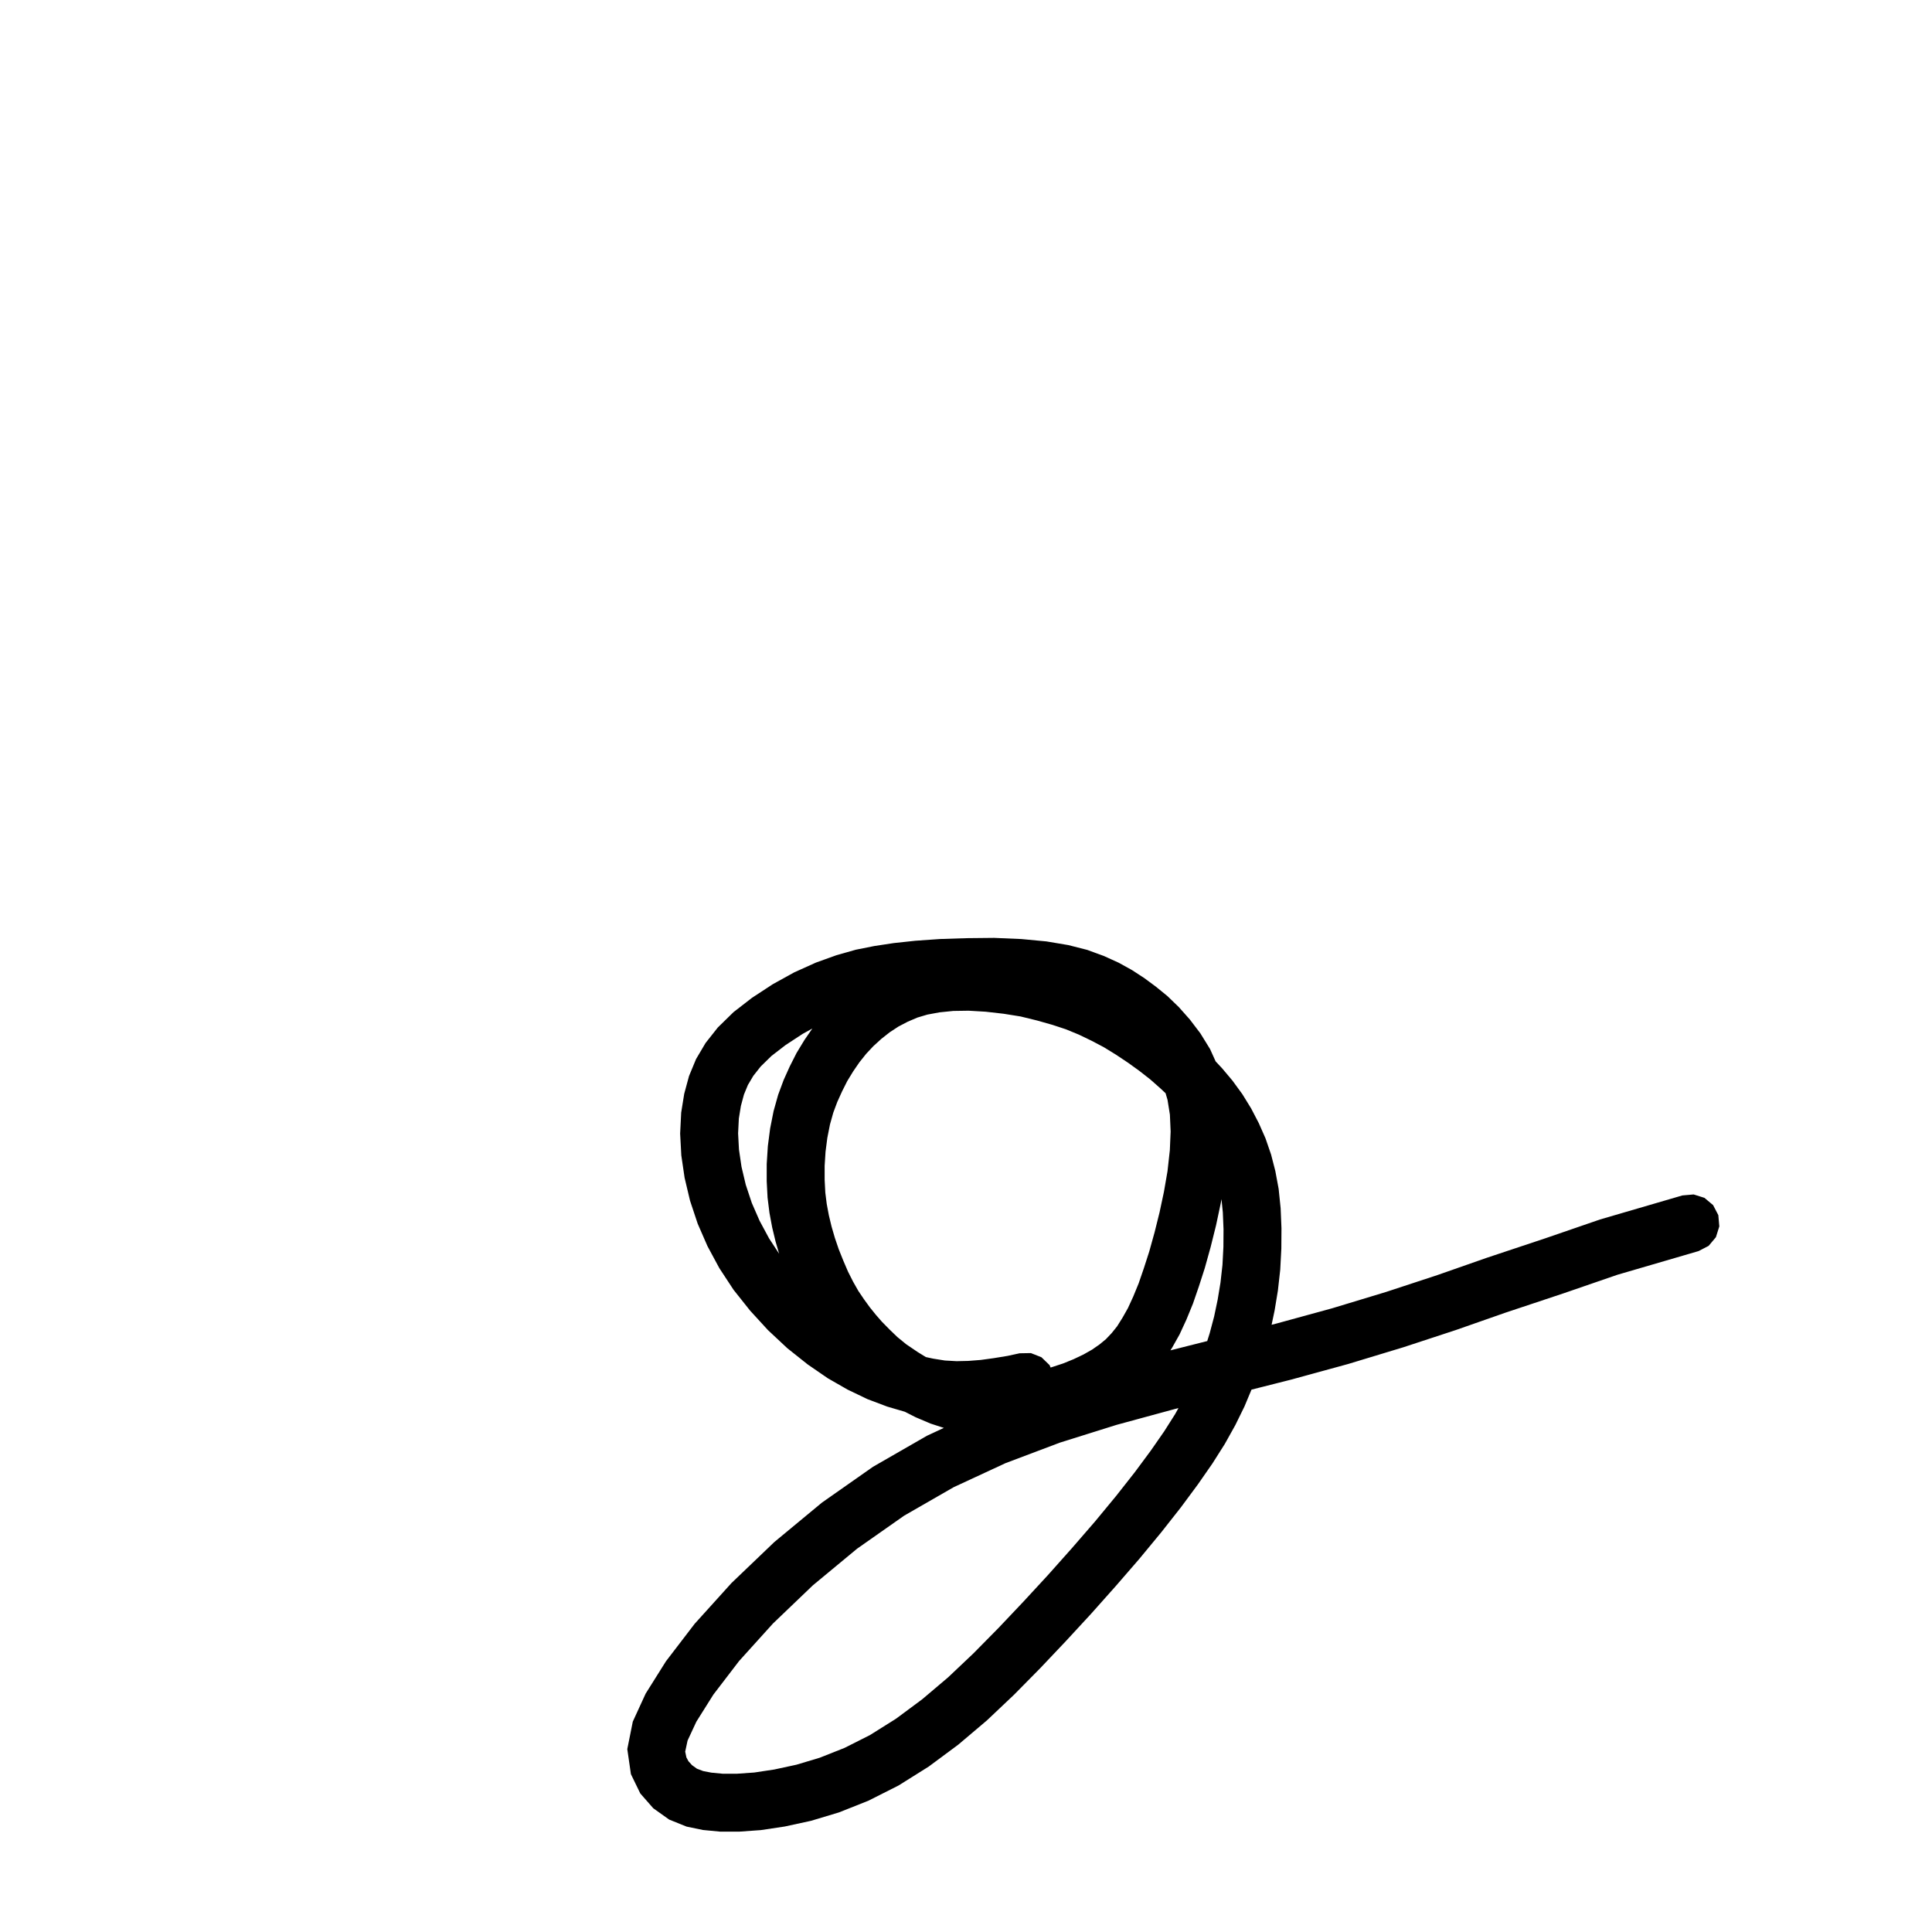
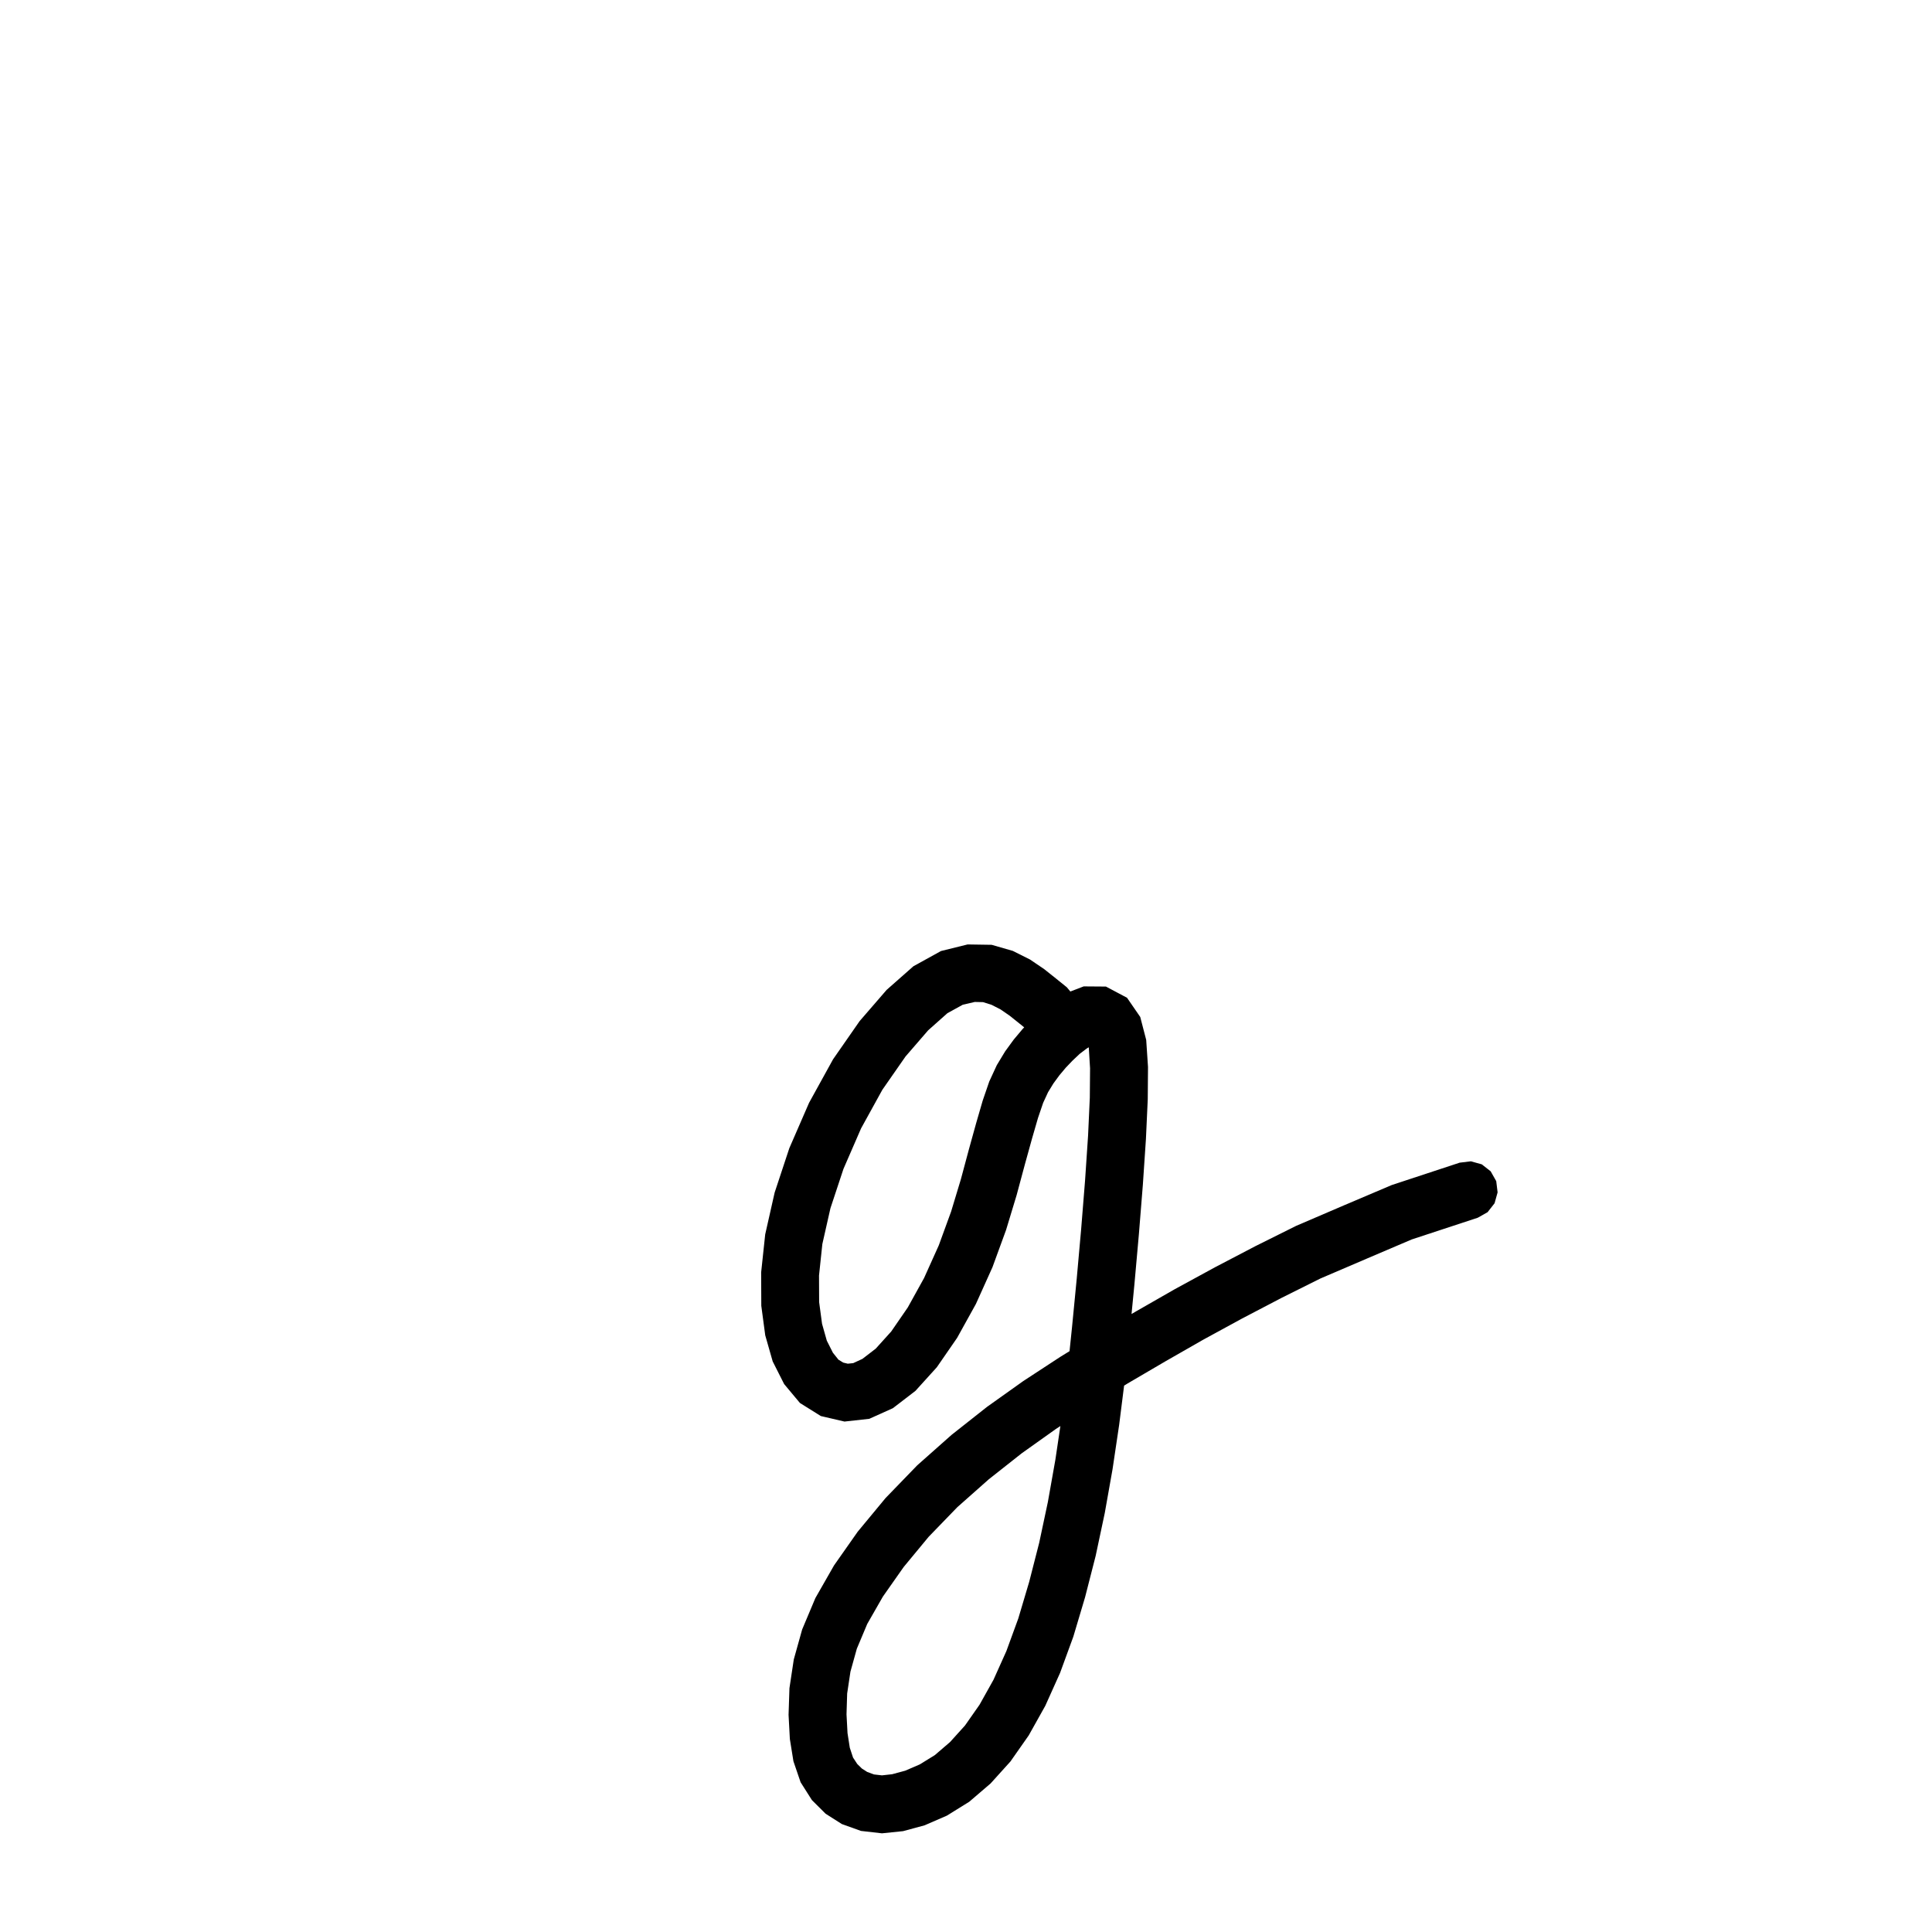
<svg xmlns="http://www.w3.org/2000/svg" viewBox="0 0 300 300" width="300" height="300">
-   <path d="M 158.323 210.137 L 156.471 210.54 L 154.283 210.898 L 152.285 211.172 L 150.33 211.323 L 148.53 211.362 L 146.711 211.258 L 144.892 210.968 L 142.804 210.517 L 140.639 209.885 L 138.253 208.988 L 135.813 207.816 L 133.355 206.41 L 130.774 204.635 L 128.132 202.534 L 125.646 200.209 L 123.323 197.672 L 121.195 195.002 L 119.423 192.3 L 117.947 189.558 L 116.741 186.795 L 115.801 183.966 L 115.142 181.183 L 114.747 178.502 L 114.612 175.99 L 114.727 173.683 L 115.045 171.73 L 115.519 169.963 L 116.129 168.484 L 116.974 167.057 L 118.121 165.603 L 119.786 163.972 L 121.991 162.271 L 124.652 160.531 L 127.365 159.032 L 130.08 157.81 L 132.632 156.897 L 135.015 156.218 L 137.311 155.765 L 139.934 155.367 L 142.932 155.044 L 146.417 154.799 L 150.273 154.676 L 154.232 154.633 L 158.007 154.795 L 161.349 155.11 L 164.069 155.567 L 166.186 156.103 L 168.014 156.779 L 169.673 157.534 L 171.149 158.352 L 172.535 159.258 L 173.966 160.318 L 175.313 161.408 L 176.548 162.606 L 177.806 164.024 L 178.975 165.554 L 179.954 167.127 L 180.709 168.789 L 181.293 170.786 L 181.661 173.076 L 181.776 175.706 L 181.652 178.605 L 181.288 181.875 L 180.733 185.075 L 180.056 188.25 L 179.28 191.366 L 178.451 194.346 L 177.625 196.906 L 176.813 199.271 L 175.971 201.325 L 175.14 203.131 L 174.299 204.62 L 173.466 205.947 L 172.621 207.002 L 171.719 207.953 L 170.73 208.767 L 169.577 209.568 L 168.233 210.329 L 166.7 211.058 L 165.069 211.721 L 163.316 212.295 L 161.549 212.828 L 159.867 213.188 L 158.166 213.446 L 156.469 213.594 L 154.823 213.67 L 153.252 213.632 L 151.704 213.521 L 150.306 213.346 L 149.104 213.099 L 147.682 212.635 L 145.979 211.91 L 144.352 211.084 L 142.494 209.942 L 140.72 208.74 L 139.336 207.609 L 138.145 206.461 L 136.932 205.226 L 136.001 204.16 L 135.062 202.993 L 134.149 201.736 L 133.283 200.454 L 132.473 199.026 L 131.676 197.45 L 130.946 195.748 L 130.24 193.986 L 129.639 192.225 L 129.125 190.458 L 128.704 188.708 L 128.374 186.946 L 128.154 185.195 L 128.051 183.205 L 128.05 181.025 L 128.19 178.832 L 128.467 176.688 L 128.878 174.607 L 129.393 172.772 L 130.005 171.128 L 130.752 169.477 L 131.553 167.883 L 132.464 166.388 L 133.445 164.957 L 134.496 163.639 L 135.614 162.446 L 136.863 161.307 L 138.157 160.289 L 139.51 159.402 L 140.949 158.65 L 142.462 158.004 L 143.998 157.547 L 145.876 157.198 L 148.025 156.978 L 150.411 156.942 L 153.047 157.097 L 155.844 157.415 L 158.485 157.838 L 161.034 158.463 L 163.428 159.141 L 165.509 159.827 L 167.533 160.66 L 169.469 161.593 L 171.378 162.596 L 173.272 163.76 L 175.186 165.036 L 176.939 166.302 L 178.625 167.622 L 180.168 168.985 L 181.649 170.373 L 183.03 171.852 L 184.294 173.351 L 185.441 174.922 L 186.447 176.557 L 187.353 178.298 L 188.126 180.041 L 188.756 181.875 L 189.243 183.772 L 189.637 185.876 L 189.88 188.255 L 189.987 190.878 L 189.969 193.619 L 189.824 196.421 L 189.516 199.166 L 189.077 201.818 L 188.53 204.428 L 187.836 207.037 L 187.01 209.662 L 186.074 212.207 L 185.041 214.684 L 183.85 217.107 L 182.471 219.585 L 180.774 222.261 L 178.696 225.25 L 176.208 228.608 L 173.321 232.278 L 170.033 236.259 L 166.455 240.387 L 162.732 244.568 L 158.91 248.709 L 155.034 252.802 L 151.154 256.735 L 147.235 260.446 L 143.196 263.866 L 139.129 266.884 L 135.092 269.419 L 131.135 271.414 L 127.297 272.935 L 123.665 274.025 L 120.227 274.768 L 117.126 275.235 L 114.44 275.423 L 112.226 275.424 L 110.442 275.253 L 109.187 275.009 L 108.219 274.643 L 107.456 274.093 L 106.906 273.486 L 106.585 272.891 L 106.397 271.993 L 106.767 270.271 L 108.126 267.35 L 110.773 263.136 L 114.765 257.922 L 120.025 252.1 L 126.227 246.164 L 133.091 240.478 L 140.397 235.351 L 148.084 230.932 L 156.143 227.194 L 164.593 224.006 L 173.389 221.249 L 182.385 218.802 L 191.485 216.503 L 200.488 214.226 L 209.332 211.803 L 217.906 209.205 L 226.07 206.524 L 233.774 203.827 L 242.883 200.794 L 251.146 197.947 L 263.761 194.266 L 265.318 193.455 L 266.446 192.109 L 266.973 190.434 L 266.82 188.685 L 266.008 187.128 L 264.663 186 L 262.988 185.473 L 261.239 185.627 L 248.46 189.357 L 239.998 192.269 L 230.871 195.308 L 223.18 198 L 215.199 200.622 L 206.839 203.155 L 198.196 205.522 L 189.279 207.778 L 180.102 210.097 L 170.861 212.611 L 161.657 215.498 L 152.659 218.896 L 143.943 222.941 L 135.564 227.759 L 127.633 233.322 L 120.246 239.439 L 113.58 245.818 L 107.867 252.142 L 103.411 257.96 L 100.256 262.984 L 98.26 267.332 L 97.406 271.597 L 97.968 275.488 L 99.423 278.485 L 101.439 280.786 L 103.913 282.546 L 106.616 283.634 L 109.15 284.159 L 111.827 284.416 L 114.783 284.417 L 118.137 284.178 L 121.865 283.618 L 125.927 282.736 L 130.269 281.431 L 134.838 279.617 L 139.527 277.25 L 144.213 274.311 L 148.791 270.915 L 153.239 267.151 L 157.452 263.164 L 161.505 259.057 L 165.485 254.855 L 169.4 250.614 L 173.216 246.328 L 176.902 242.074 L 180.324 237.93 L 183.358 234.074 L 186.002 230.505 L 188.265 227.25 L 190.2 224.195 L 191.821 221.286 L 193.235 218.406 L 194.452 215.495 L 195.529 212.566 L 196.48 209.546 L 197.286 206.51 L 197.923 203.476 L 198.431 200.398 L 198.794 197.155 L 198.965 193.886 L 198.986 190.725 L 198.857 187.618 L 198.547 184.608 L 198.033 181.837 L 197.376 179.287 L 196.506 176.759 L 195.463 174.397 L 194.277 172.118 L 192.914 169.905 L 191.377 167.798 L 189.76 165.876 L 188.022 164.019 L 186.227 162.329 L 184.375 160.698 L 182.351 159.111 L 180.314 157.64 L 178.122 156.179 L 175.833 154.776 L 173.518 153.556 L 171.191 152.437 L 168.635 151.388 L 166.059 150.534 L 163.322 149.759 L 160.265 149.015 L 157.064 148.498 L 153.821 148.131 L 150.615 147.944 L 147.515 147.993 L 144.61 148.287 L 141.91 148.793 L 139.419 149.534 L 137.104 150.512 L 134.951 151.642 L 132.909 152.978 L 131.045 154.44 L 129.294 156.038 L 127.688 157.753 L 126.213 159.6 L 124.905 161.504 L 123.684 163.516 L 122.63 165.599 L 121.679 167.712 L 120.83 170.002 L 120.122 172.529 L 119.585 175.237 L 119.231 177.969 L 119.055 180.736 L 119.054 183.431 L 119.188 185.974 L 119.481 188.328 L 119.902 190.586 L 120.427 192.77 L 121.058 194.937 L 121.8 197.111 L 122.633 199.197 L 123.521 201.258 L 124.54 203.275 L 125.625 205.182 L 126.772 206.893 L 127.912 208.459 L 129.104 209.943 L 130.344 211.357 L 131.816 212.859 L 133.388 214.363 L 135.359 215.969 L 137.611 217.503 L 139.937 218.927 L 142.179 220.068 L 144.502 221.054 L 146.751 221.786 L 148.826 222.224 L 150.822 222.477 L 152.827 222.622 L 154.927 222.67 L 157.071 222.574 L 159.242 222.381 L 161.489 222.04 L 163.793 221.544 L 166.013 220.881 L 168.168 220.171 L 170.326 219.295 L 172.385 218.314 L 174.357 217.193 L 176.165 215.941 L 177.86 214.532 L 179.405 212.917 L 180.81 211.15 L 182.03 209.227 L 183.163 207.209 L 184.226 204.909 L 185.24 202.431 L 186.164 199.749 L 187.075 196.921 L 187.983 193.658 L 188.826 190.274 L 189.57 186.778 L 190.199 183.136 L 190.624 179.308 L 190.776 175.706 L 190.616 172.178 L 190.076 168.824 L 189.159 165.69 L 187.901 162.903 L 186.393 160.457 L 184.76 158.31 L 183.058 156.392 L 181.292 154.682 L 179.482 153.206 L 177.676 151.871 L 175.786 150.639 L 173.709 149.49 L 171.42 148.449 L 168.827 147.5 L 165.891 146.753 L 162.493 146.183 L 158.612 145.815 L 154.374 145.634 L 150.083 145.678 L 145.964 145.811 L 142.146 146.079 L 138.789 146.44 L 135.768 146.898 L 132.893 147.471 L 129.868 148.331 L 126.696 149.471 L 123.333 150.986 L 120.006 152.822 L 116.785 154.93 L 113.899 157.164 L 111.458 159.553 L 109.565 161.947 L 108.082 164.454 L 106.994 167.08 L 106.244 169.847 L 105.773 172.769 L 105.612 176.021 L 105.793 179.41 L 106.305 182.887 L 107.146 186.433 L 108.338 190.018 L 109.856 193.499 L 111.696 196.914 L 113.91 200.286 L 116.48 203.517 L 119.249 206.539 L 122.249 209.345 L 125.411 211.863 L 128.553 214.022 L 131.622 215.781 L 134.707 217.26 L 137.769 218.415 L 140.577 219.237 L 143.226 219.813 L 145.75 220.207 L 148.352 220.36 L 150.775 220.312 L 153.241 220.121 L 155.625 219.797 L 158.134 219.385 L 160.229 218.933 L 161.84 218.234 L 163.06 216.971 L 163.704 215.338 L 163.674 213.582 L 162.975 211.972 L 161.712 210.751 L 160.079 210.107 Z" fill="black" fill-rule="nonzero" />
+   <path d="M 165.655 153.303 L 163.969 151.942 L 162.147 150.491 L 159.941 148.993 L 157.274 147.657 L 153.987 146.71 L 150.254 146.652 L 146.12 147.673 L 141.834 150.039 L 137.679 153.706 L 133.489 158.547 L 129.357 164.487 L 125.633 171.24 L 122.568 178.285 L 120.286 185.182 L 118.82 191.675 L 118.191 197.568 L 118.213 202.763 L 118.826 207.346 L 119.982 211.398 L 121.759 214.913 L 124.212 217.854 L 127.458 219.883 L 131.134 220.738 L 134.983 220.313 L 138.648 218.663 L 142.147 215.976 L 145.471 212.305 L 148.621 207.744 L 151.538 202.478 L 154.108 196.775 L 156.221 190.99 L 157.859 185.584 L 159.138 180.823 L 160.251 176.802 L 161.182 173.587 L 161.981 171.244 L 162.742 169.597 L 163.575 168.235 L 164.498 166.976 L 165.493 165.79 L 166.532 164.703 L 167.64 163.653 L 168.699 162.848 L 169.673 162.213 L 170.096 161.981 L 169.679 161.956 L 168.851 161.5 L 168.732 161.337 L 169.07 162.736 L 169.264 165.89 L 169.226 170.443 L 168.955 176.347 L 168.486 183.328 L 167.878 190.891 L 167.19 198.595 L 166.463 206.089 L 165.72 213.253 L 164.864 220.037 L 163.875 226.682 L 162.715 233.217 L 161.368 239.553 L 159.814 245.623 L 158.121 251.313 L 156.27 256.379 L 154.266 260.842 L 152.104 264.707 L 149.847 267.932 L 147.523 270.504 L 145.159 272.534 L 142.83 273.972 L 140.562 274.952 L 138.531 275.501 L 136.954 275.677 L 135.716 275.535 L 134.66 275.147 L 133.825 274.611 L 133.111 273.908 L 132.46 272.914 L 131.955 271.386 L 131.602 269.115 L 131.447 266.198 L 131.546 262.976 L 132.056 259.574 L 133.047 256.013 L 134.665 252.165 L 137.095 247.918 L 140.33 243.313 L 144.212 238.622 L 148.65 234.037 L 153.54 229.703 L 158.661 225.661 L 163.964 221.887 L 169.464 218.292 L 175.133 214.801 L 180.912 211.417 L 186.832 208.03 L 192.876 204.735 L 199.02 201.523 L 205.033 198.524 L 212.4 195.367 L 219.219 192.459 L 229.466 189.089 L 230.995 188.225 L 232.076 186.842 L 232.547 185.151 L 232.334 183.408 L 231.47 181.879 L 230.087 180.797 L 228.395 180.327 L 226.652 180.54 L 216.11 184.013 L 208.864 187.091 L 201.27 190.349 L 194.927 193.508 L 188.637 196.796 L 182.444 200.172 L 176.404 203.627 L 170.499 207.085 L 164.641 210.693 L 158.891 214.453 L 153.261 218.461 L 147.763 222.802 L 142.429 227.533 L 137.512 232.613 L 133.183 237.843 L 129.51 243.073 L 126.611 248.148 L 124.558 253.025 L 123.259 257.674 L 122.585 262.14 L 122.448 266.274 L 122.648 270.027 L 123.203 273.487 L 124.317 276.748 L 126.073 279.518 L 128.201 281.637 L 130.722 283.239 L 133.692 284.305 L 136.954 284.677 L 140.232 284.339 L 143.57 283.434 L 147.025 281.934 L 150.499 279.779 L 153.819 276.934 L 156.903 273.52 L 159.738 269.475 L 162.313 264.873 L 164.612 259.757 L 166.668 254.132 L 168.489 248.02 L 170.132 241.603 L 171.549 234.938 L 172.757 228.131 L 173.78 221.263 L 174.661 214.278 L 175.418 206.988 L 176.152 199.429 L 176.846 191.652 L 177.461 183.992 L 177.94 176.862 L 178.222 170.706 L 178.262 165.68 L 177.982 161.479 L 177.057 157.917 L 175.004 154.932 L 171.728 153.193 L 168.272 153.168 L 165.538 154.219 L 163.551 155.466 L 161.807 156.799 L 160.192 158.315 L 158.783 159.793 L 157.41 161.429 L 156.082 163.25 L 154.784 165.394 L 153.611 167.938 L 152.594 170.897 L 151.591 174.353 L 150.454 178.458 L 149.207 183.105 L 147.687 188.133 L 145.773 193.381 L 143.488 198.454 L 140.958 203.023 L 138.384 206.758 L 135.985 209.416 L 133.917 211.006 L 132.49 211.665 L 131.642 211.753 L 130.936 211.582 L 130.196 211.131 L 129.333 210.051 L 128.387 208.179 L 127.647 205.56 L 127.195 202.189 L 127.177 198.062 L 127.693 193.178 L 128.951 187.612 L 130.971 181.509 L 133.709 175.212 L 137.011 169.222 L 140.616 164.043 L 144.123 159.989 L 147.113 157.328 L 149.498 156.015 L 151.364 155.583 L 152.644 155.61 L 153.976 156.031 L 155.374 156.748 L 156.8 157.731 L 158.334 158.96 L 160.002 160.306 L 161.558 161.121 L 163.306 161.279 L 164.982 160.756 L 166.331 159.631 L 167.146 158.076 L 167.304 156.327 L 166.78 154.651 Z" fill="black" fill-rule="nonzero" />
</svg>
